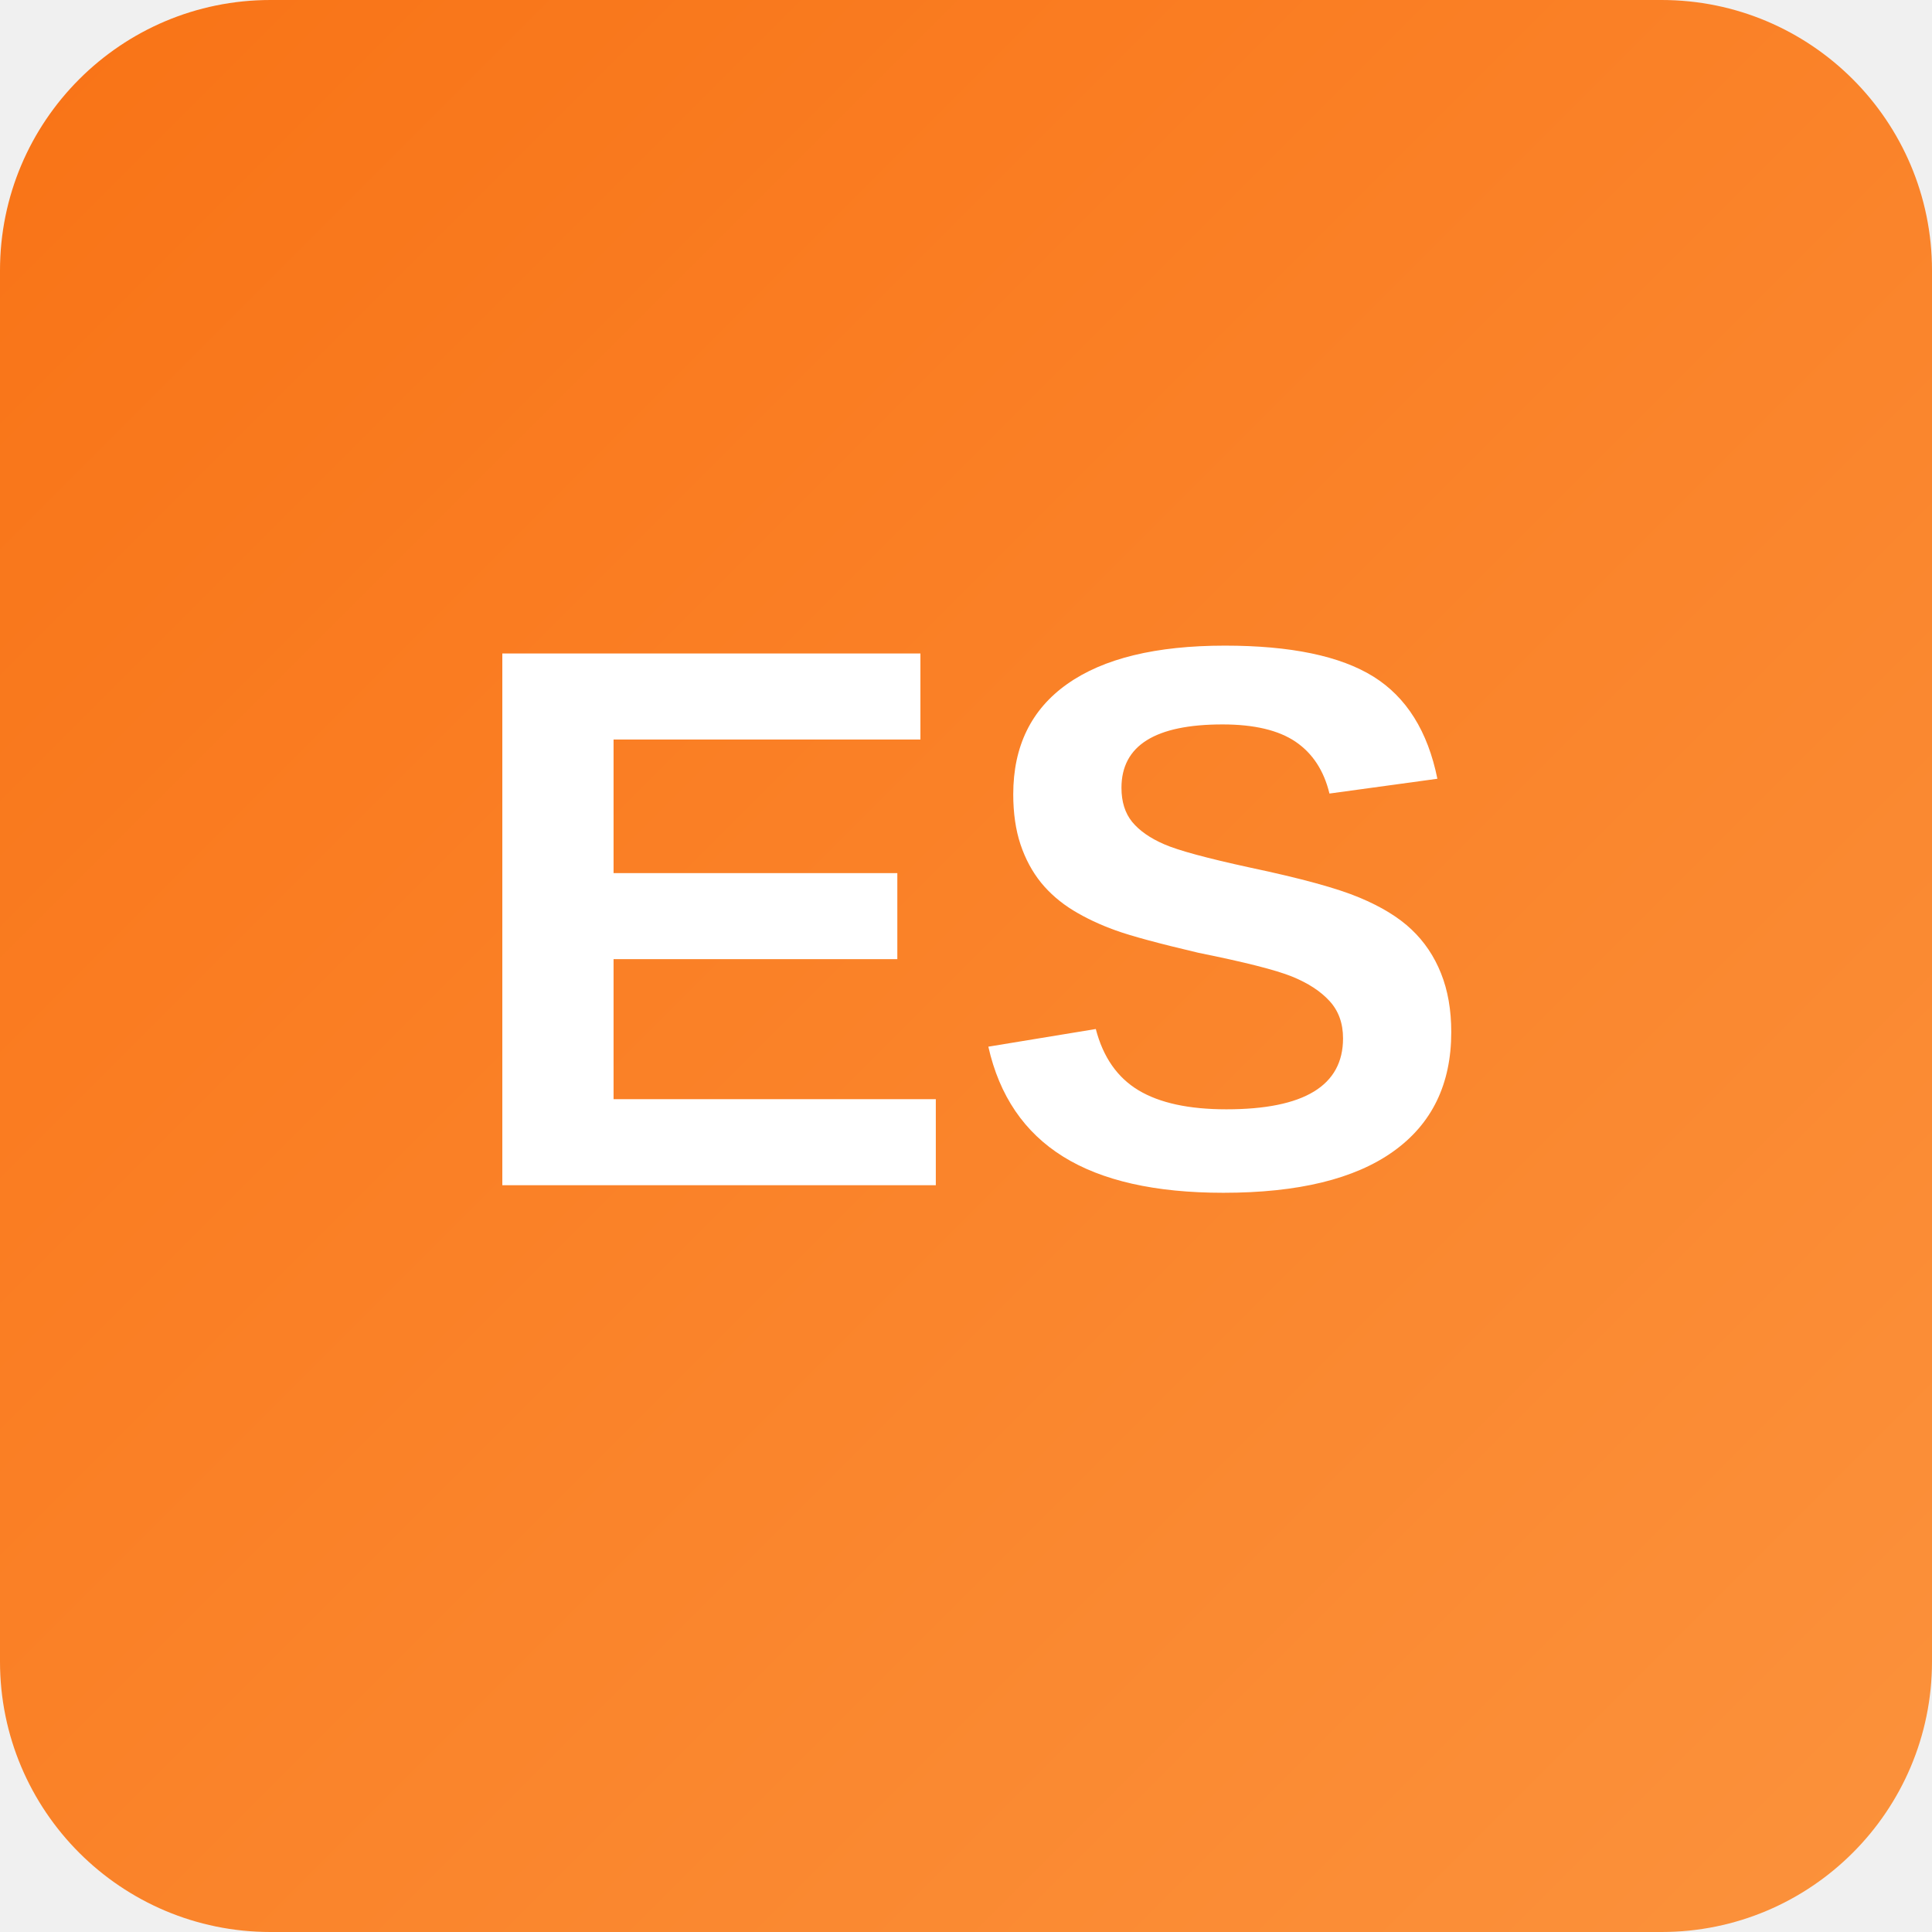
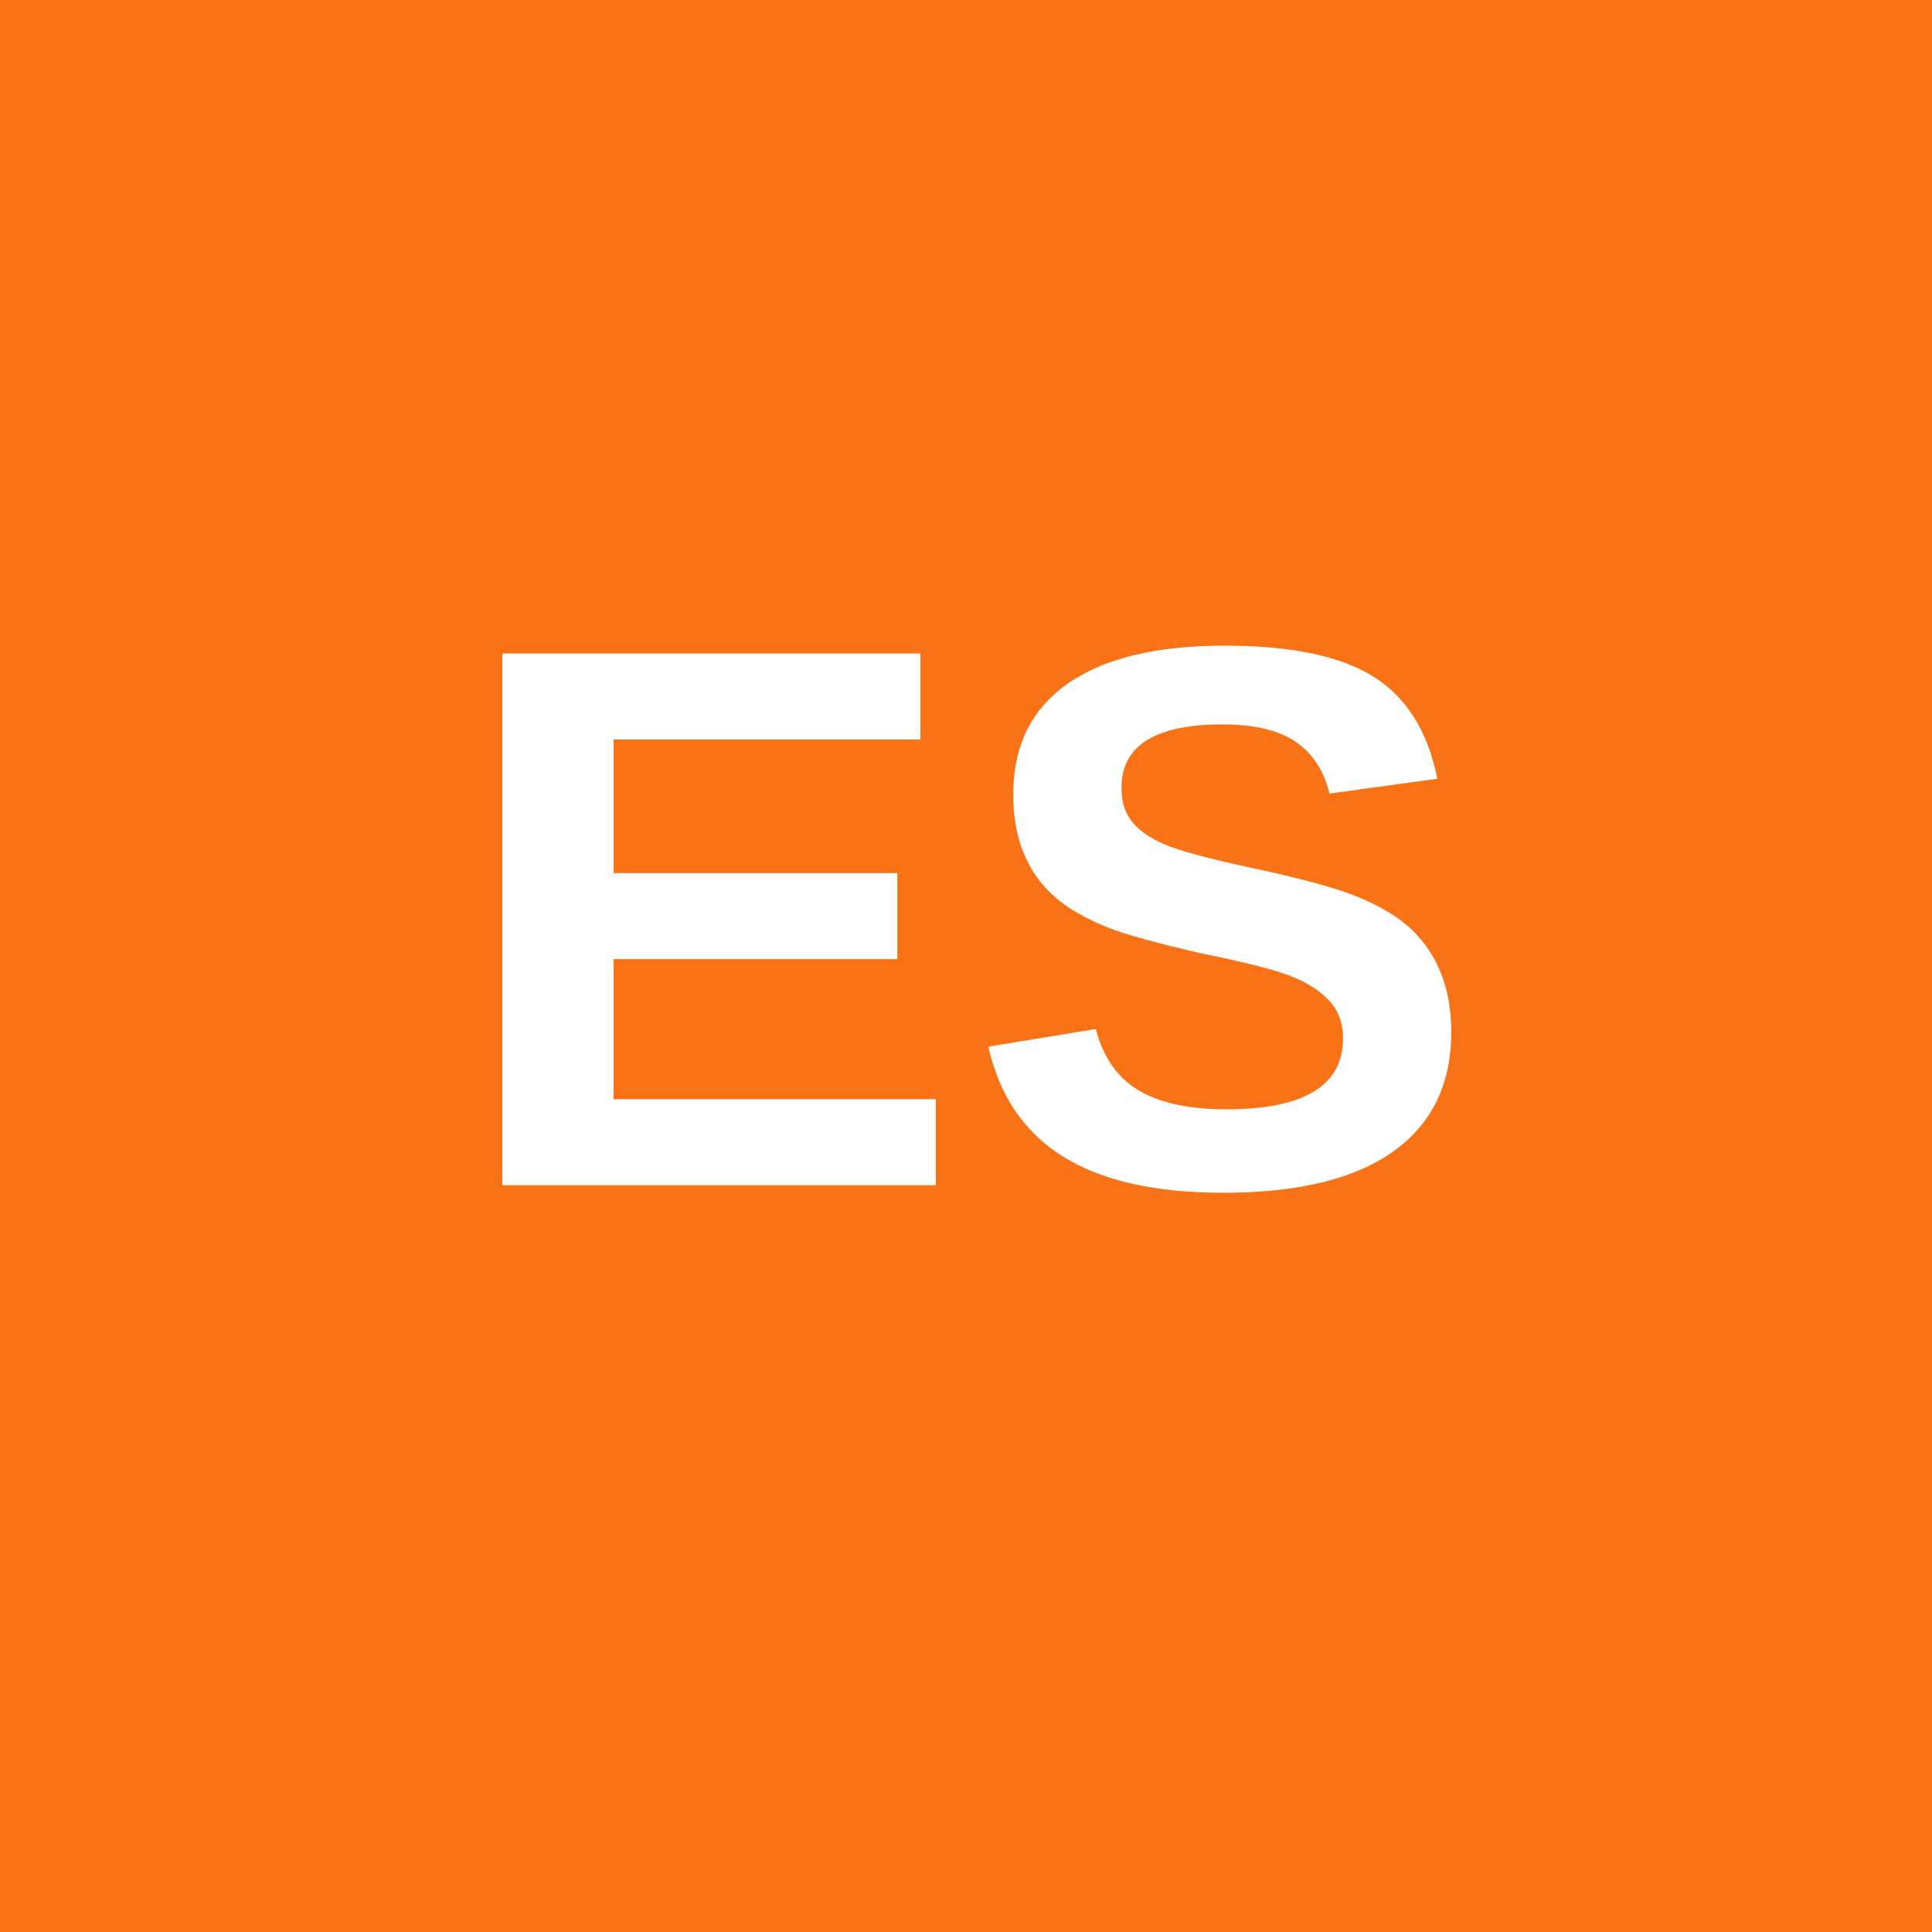
<svg xmlns="http://www.w3.org/2000/svg" viewBox="0 0 200 200">
-   <defs>
-     <linearGradient id="g" x1="0" y1="0" x2="1" y2="1">
-       <stop offset="0%" stop-color="#f97316" />
-       <stop offset="100%" stop-color="#fb923c" />
-     </linearGradient>
-   </defs>
-   <rect width="200" height="200" rx="28" ry="28" fill="url(#g)" />
+   <rect width="200" height="200" fill="#f97316" />
  <g fill="#fff" font-family="Arial, Helvetica, sans-serif" font-weight="700" font-size="80">
    <text x="50%" y="50%" dominant-baseline="middle" text-anchor="middle">ES</text>
  </g>
</svg>
